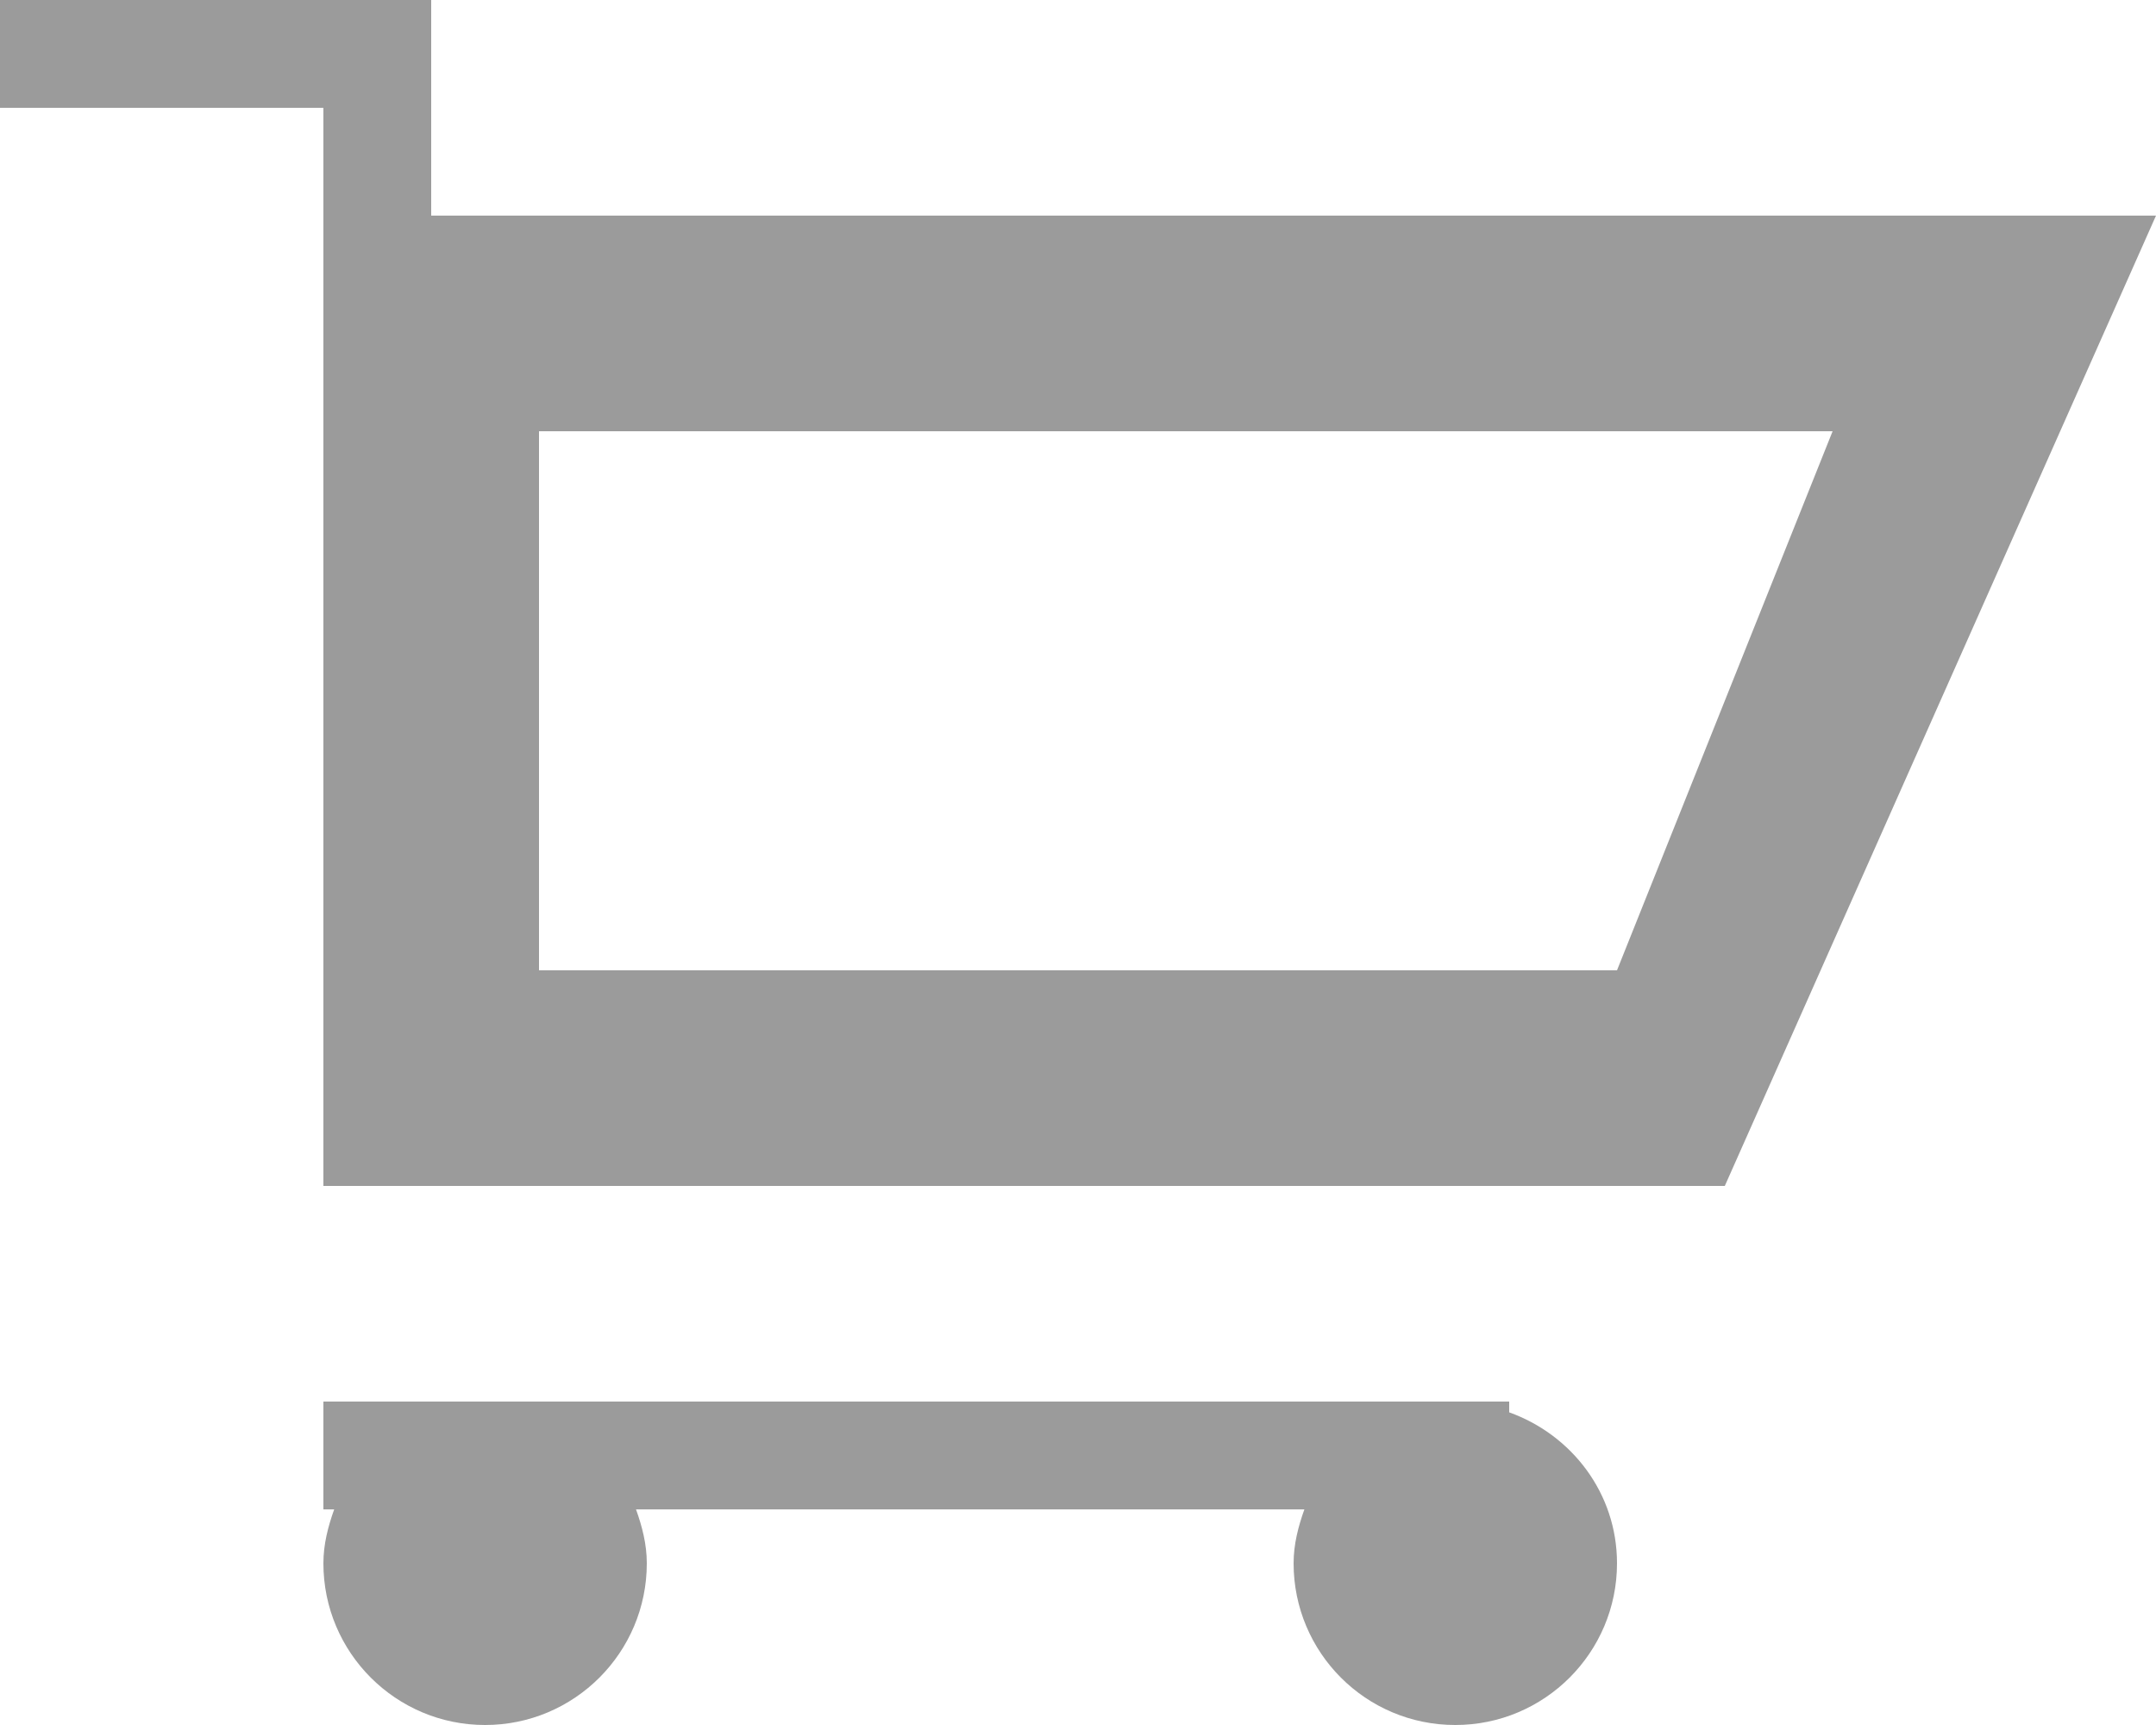
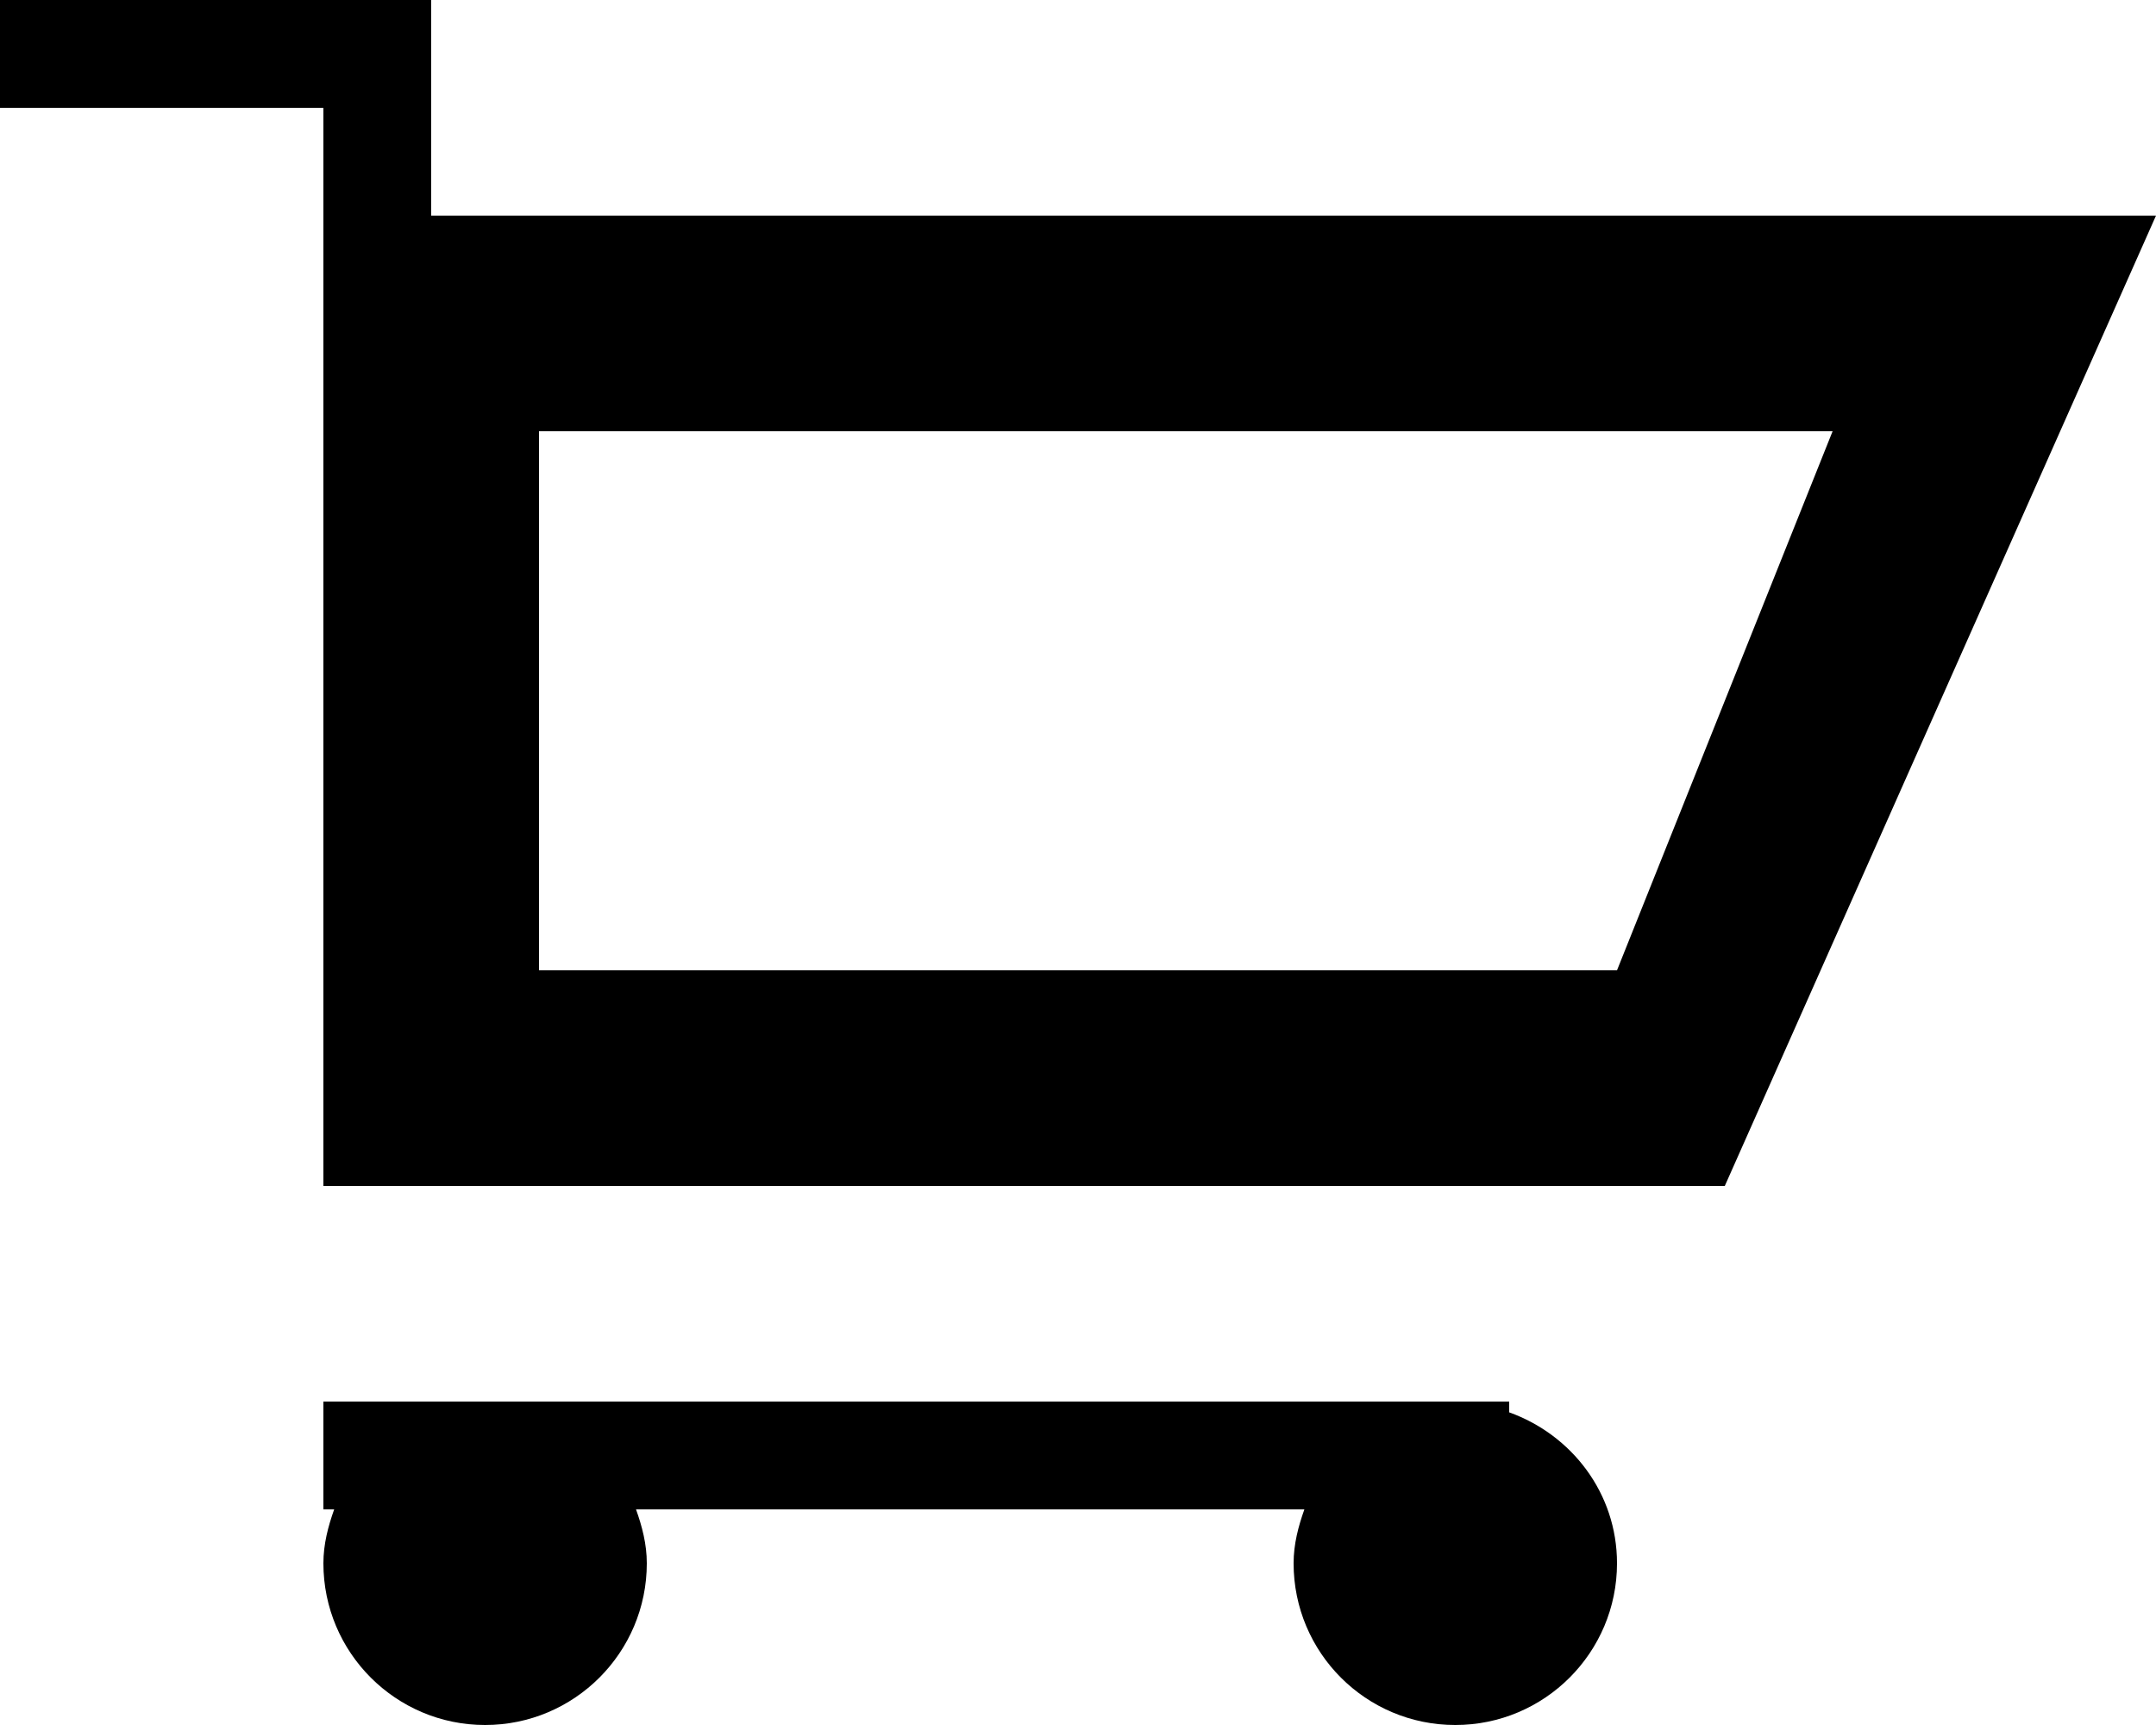
<svg xmlns="http://www.w3.org/2000/svg" preserveAspectRatio="xMidYMid" width="20" height="16" viewBox="0 0 20 16">
-   <defs>
-     <style>.cls-2 { fill: #9b9b9b; }</style>
-   </defs>
-   <path d="M16 11H3V1H0V0h4v2h16l-4 9zM5 9h10l2-5H5v5zm9 4v.1c.58.208 1 .75 1 1.4 0 .828-.672 1.5-1.5 1.5-.83 0-1.5-.672-1.5-1.5 0-.178.044-.343.1-.5H5.9c.056.157.1.322.1.5 0 .828-.672 1.5-1.5 1.5S3 15.328 3 14.5c0-.178.044-.343.1-.5H3v-1h11z" id="path-1" class="cls-2" fill-rule="evenodd" />
+   <path d="M16 11H3V1H0V0h4v2h16l-4 9zM5 9h10l2-5H5v5zm9 4v.1c.58.208 1 .75 1 1.4 0 .828-.672 1.5-1.5 1.5-.83 0-1.5-.672-1.5-1.5 0-.178.044-.343.1-.5H5.9c.056.157.1.322.1.5 0 .828-.672 1.5-1.5 1.5S3 15.328 3 14.5c0-.178.044-.343.1-.5H3v-1h11z" id="path-1" fill-rule="evenodd" />
</svg>
